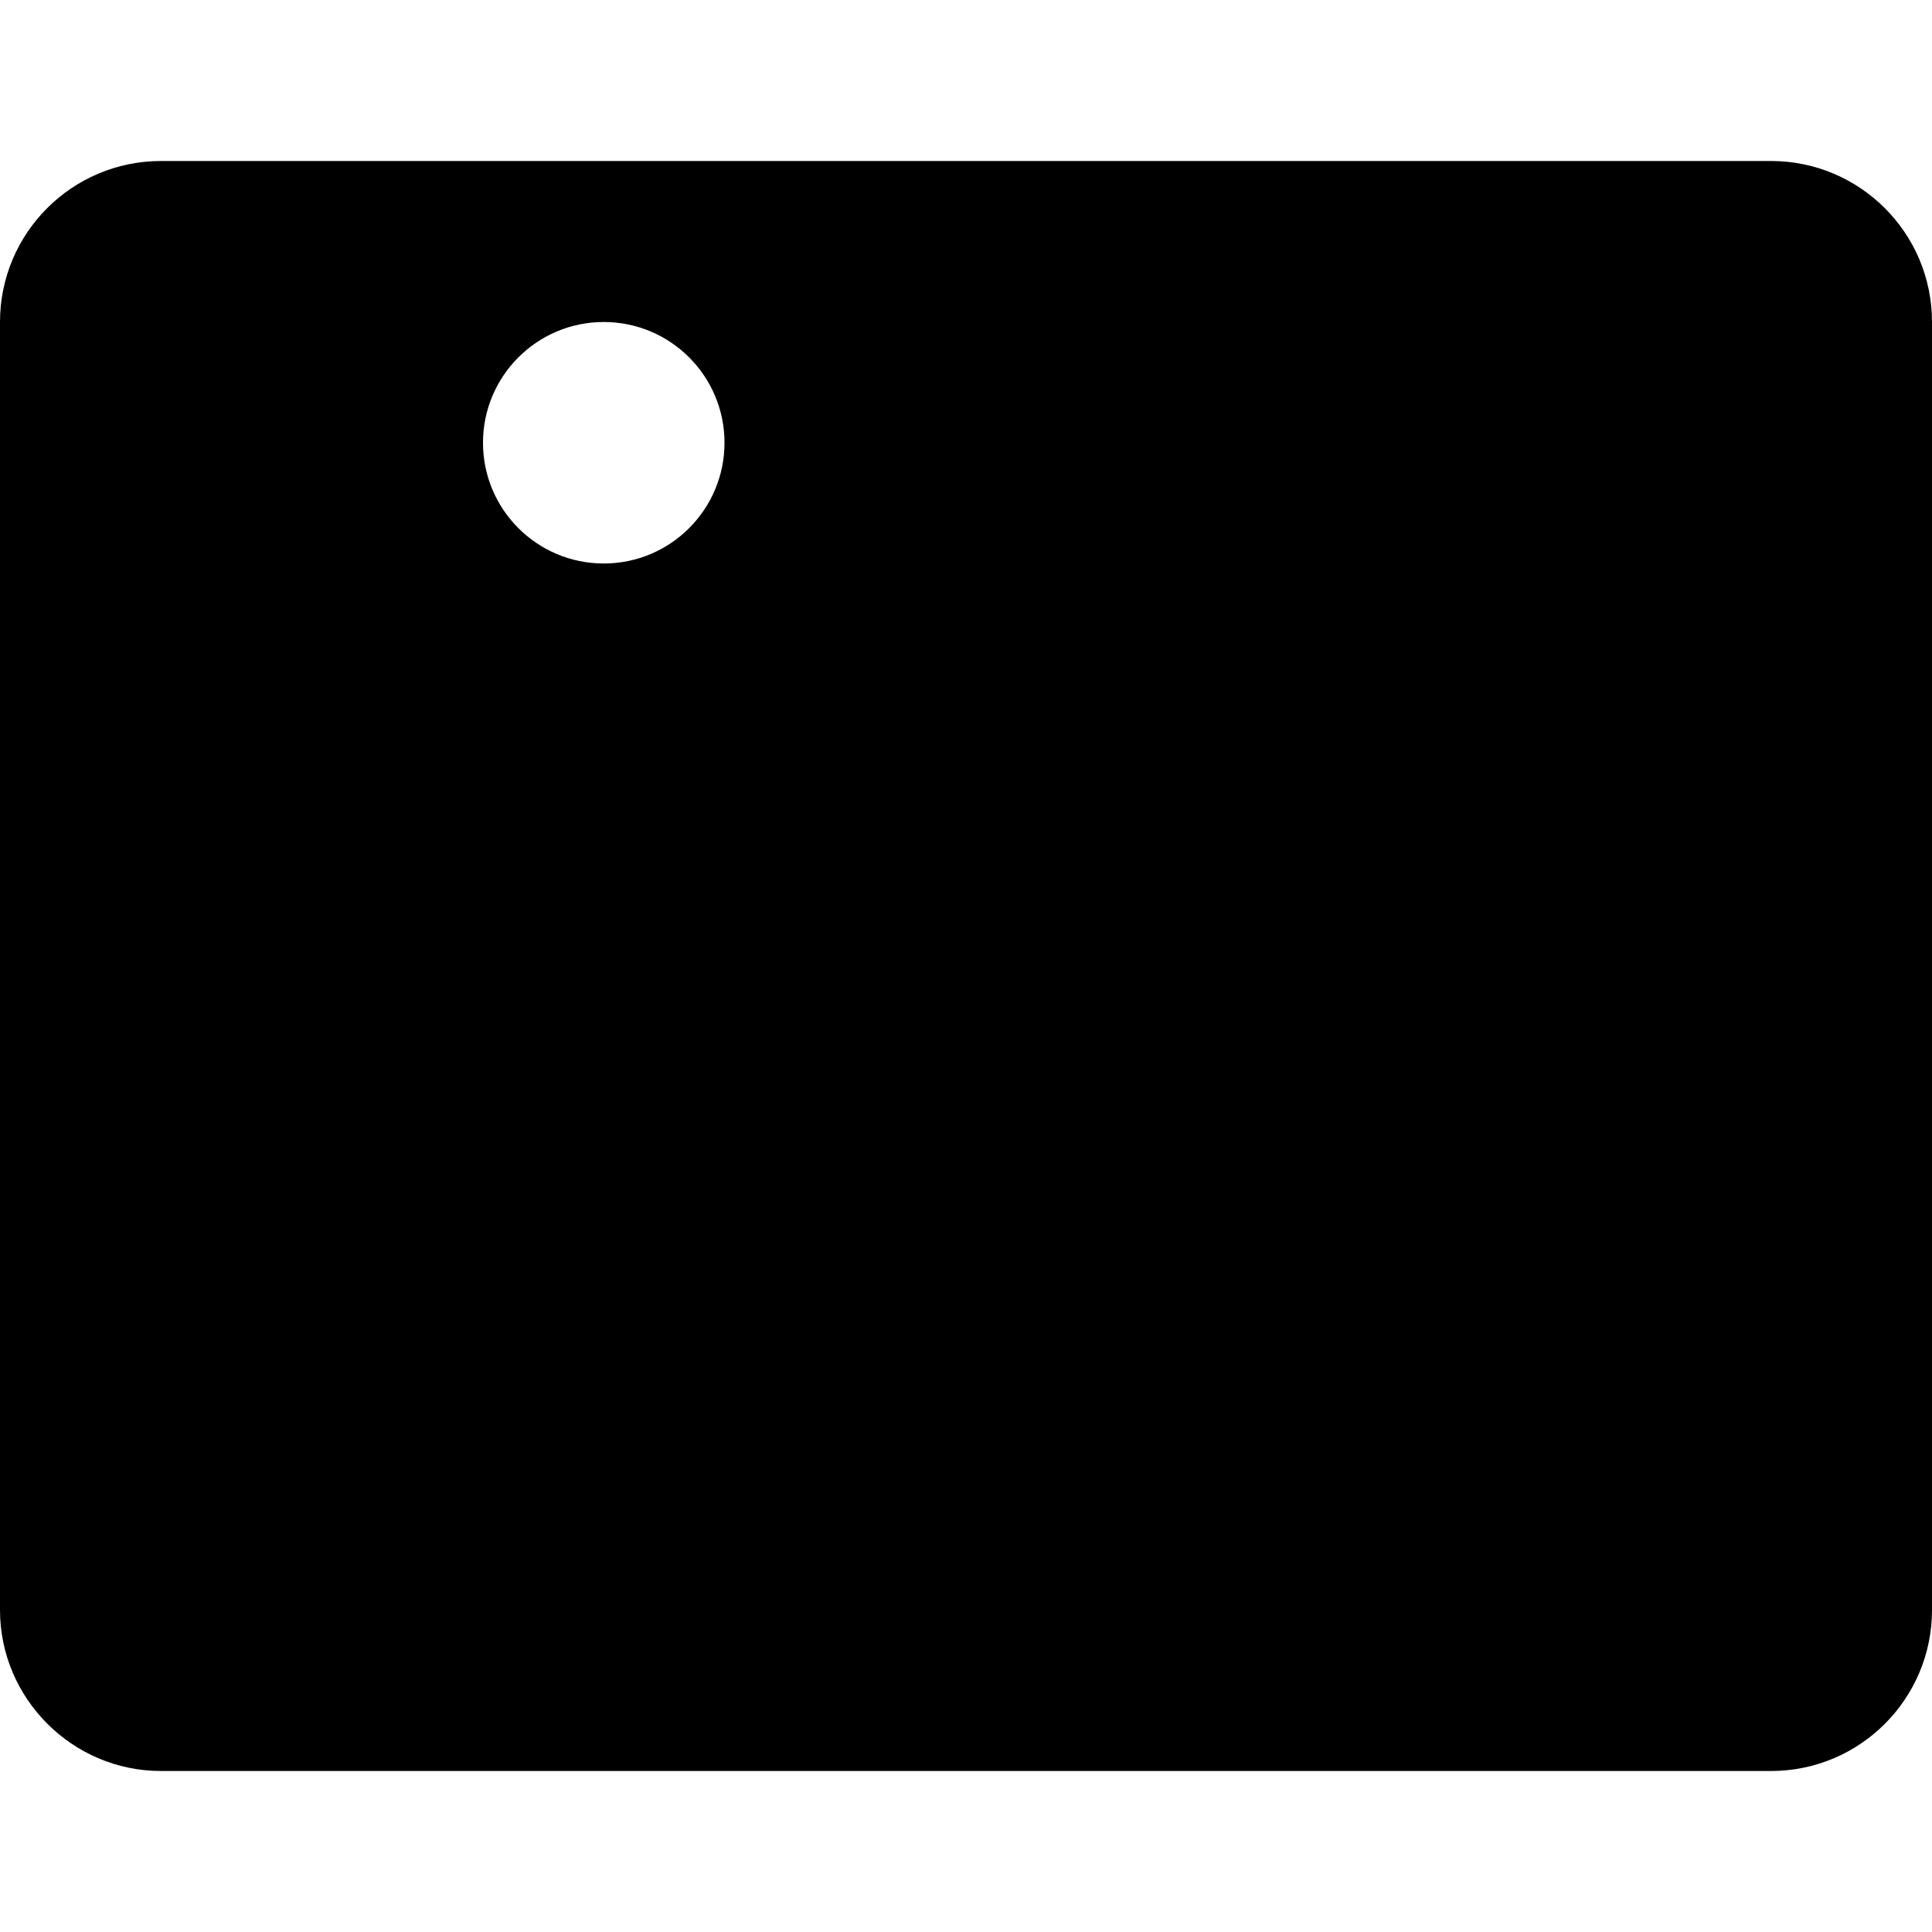
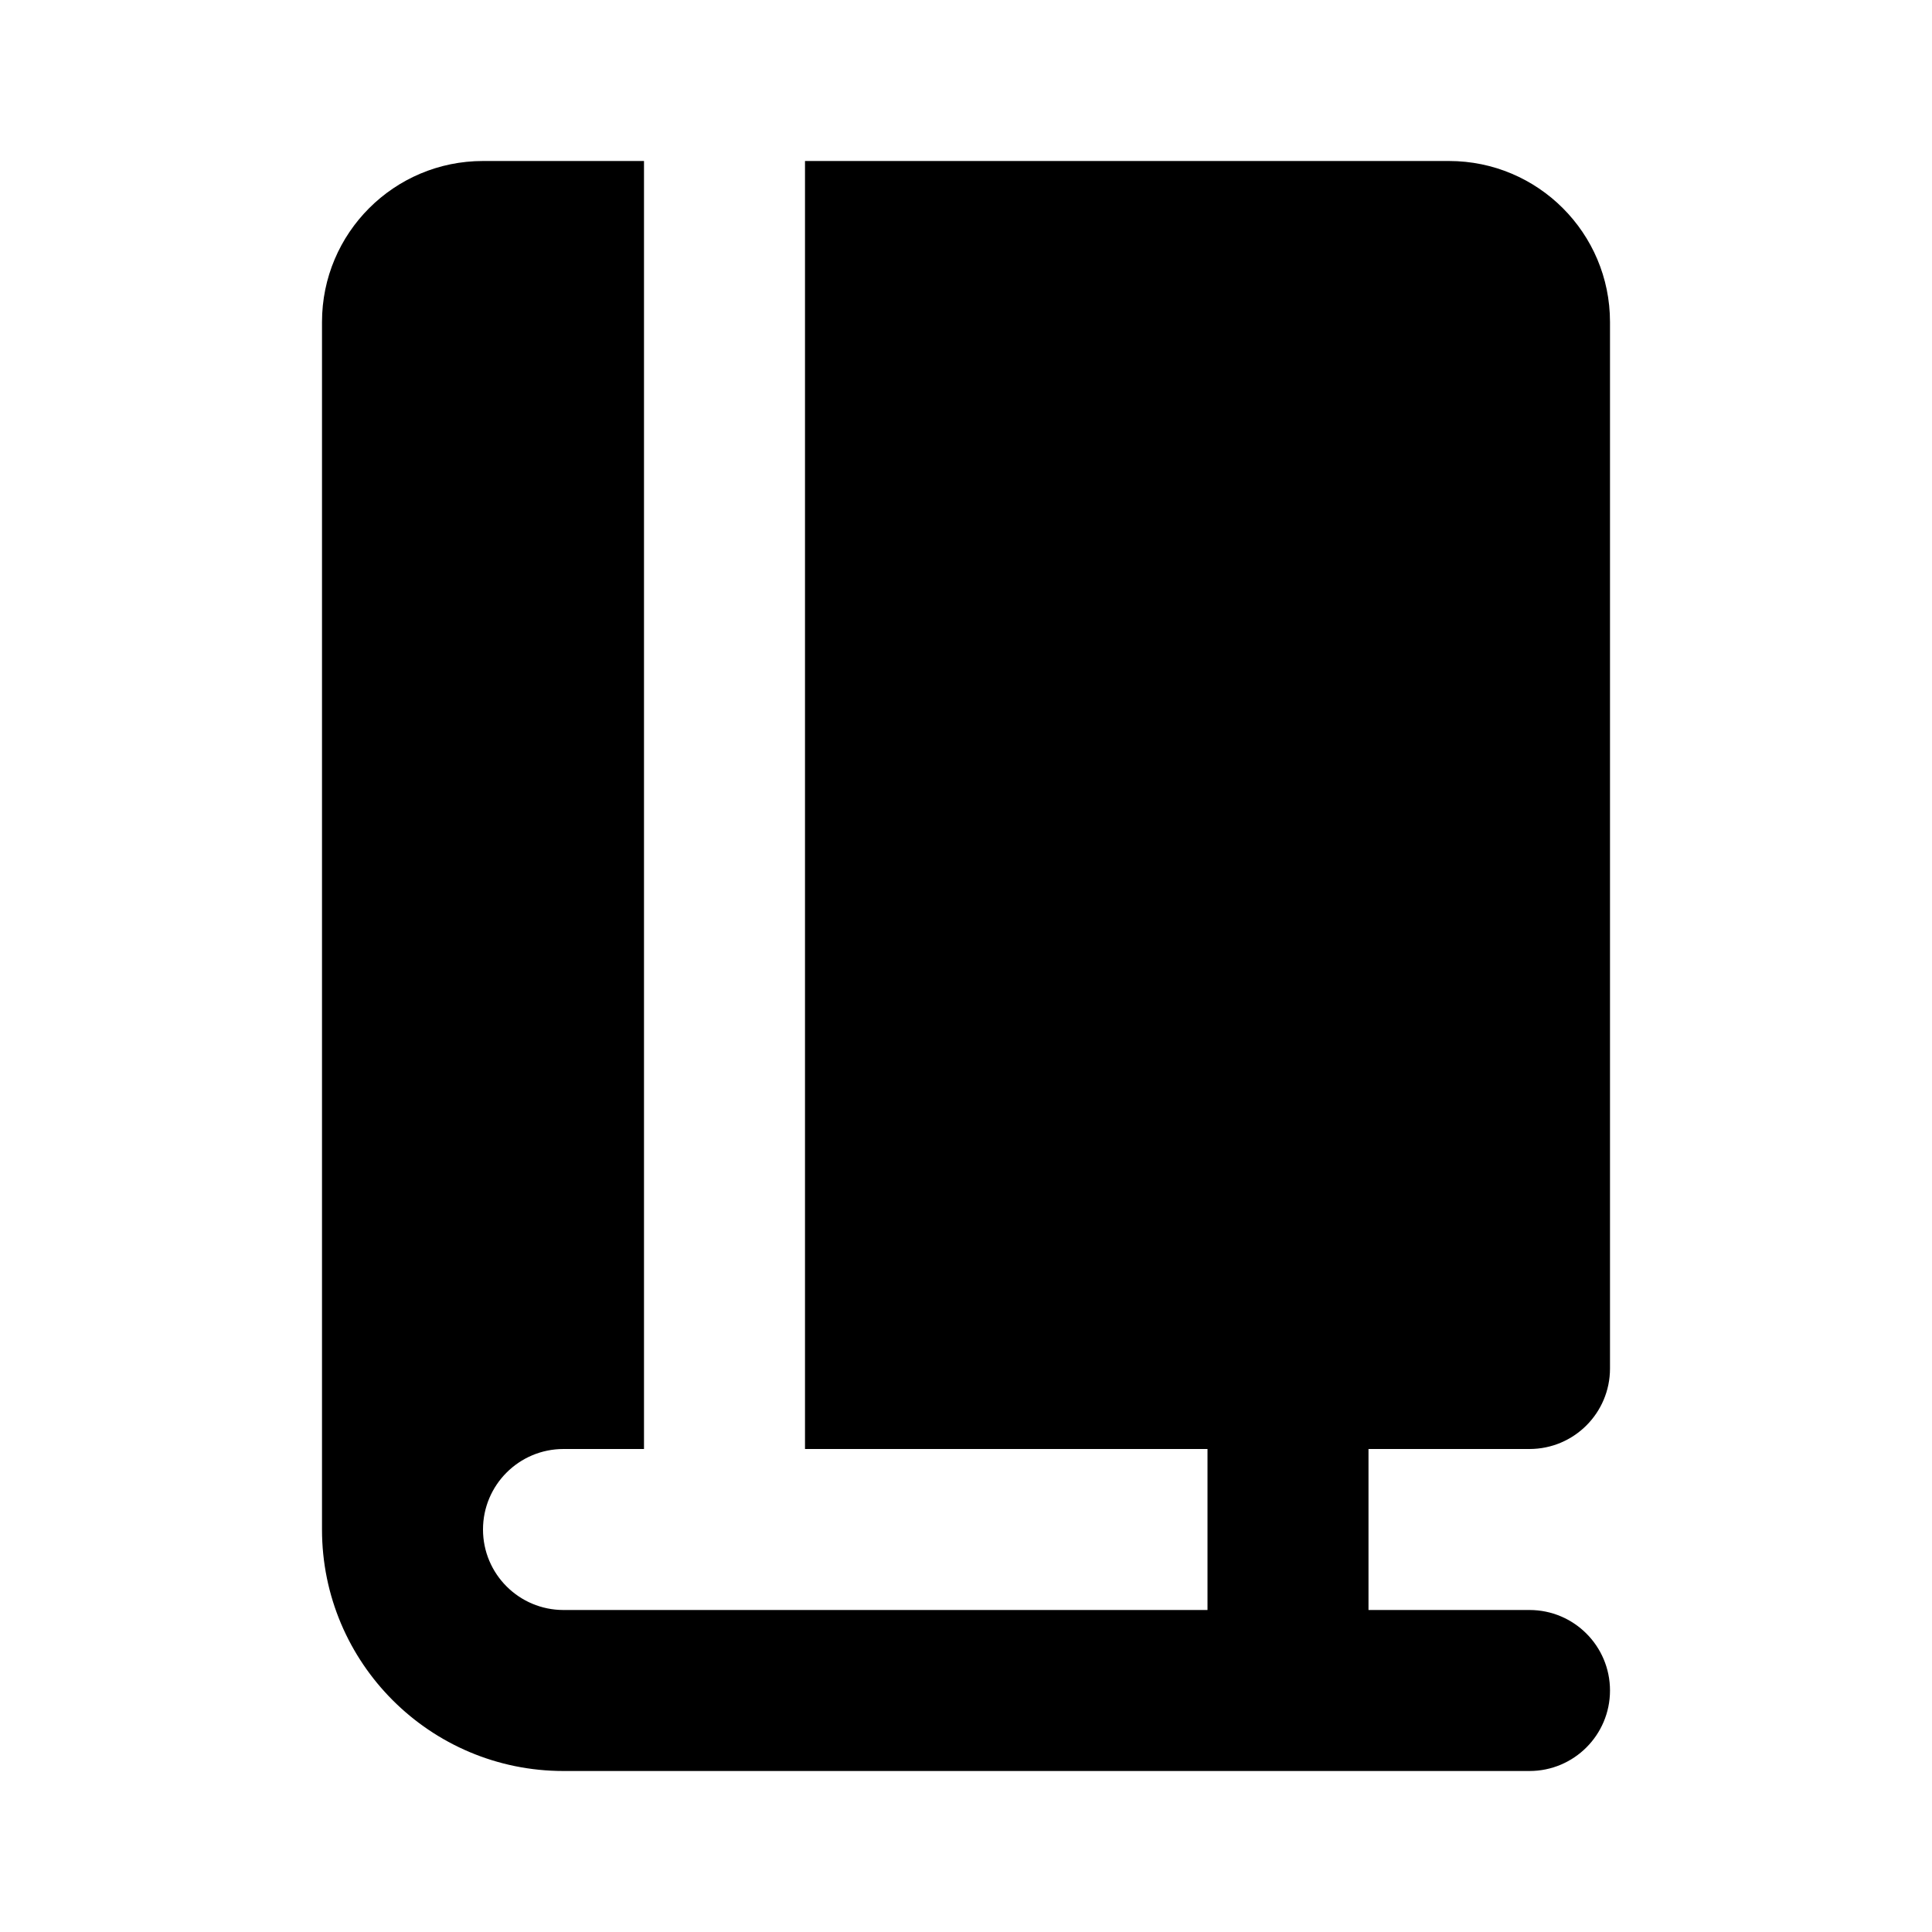
- <svg viewBox="0 0 24 24" width="24" height="24" data-reactroot="">
-   <path fill-rule="nonzero" clip-rule="nonzero" d="M2 2a2 2 0 0 0-2 2v16c0 1.1.9 2 2 2h20a2 2 0 0 0 2-2V4a2 2 0 0 0-2-2H2zm1.5 5a1.5 1.5 0 1 0 0-3 1.5 1.5 0 0 0 0 3zM9 5.5a1.5 1.5 0 1 1-3 0 1.5 1.5 0 0 1 3 0zM11.5 7a1.5 1.5 0 1 0 0-3 1.5 1.5 0 0 0 0 3z" />
+ <svg xmlns="http://www.w3.org/2000/svg" width="24" height="24" fill="currentColor" viewBox="0 0 24 24">
+   <path fill-rule="evenodd" d="M6 2a2 2 0 0 0-2 2v15a3 3 0 0 0 3 3h12a1 1 0 1 0 0-2h-2v-2h2a1 1 0 0 0 1-1V4a2 2 0 0 0-2-2h-8v16h5v2H7a1 1 0 1 1 0-2h1V2H6Z" clip-rule="evenodd" />
</svg>
